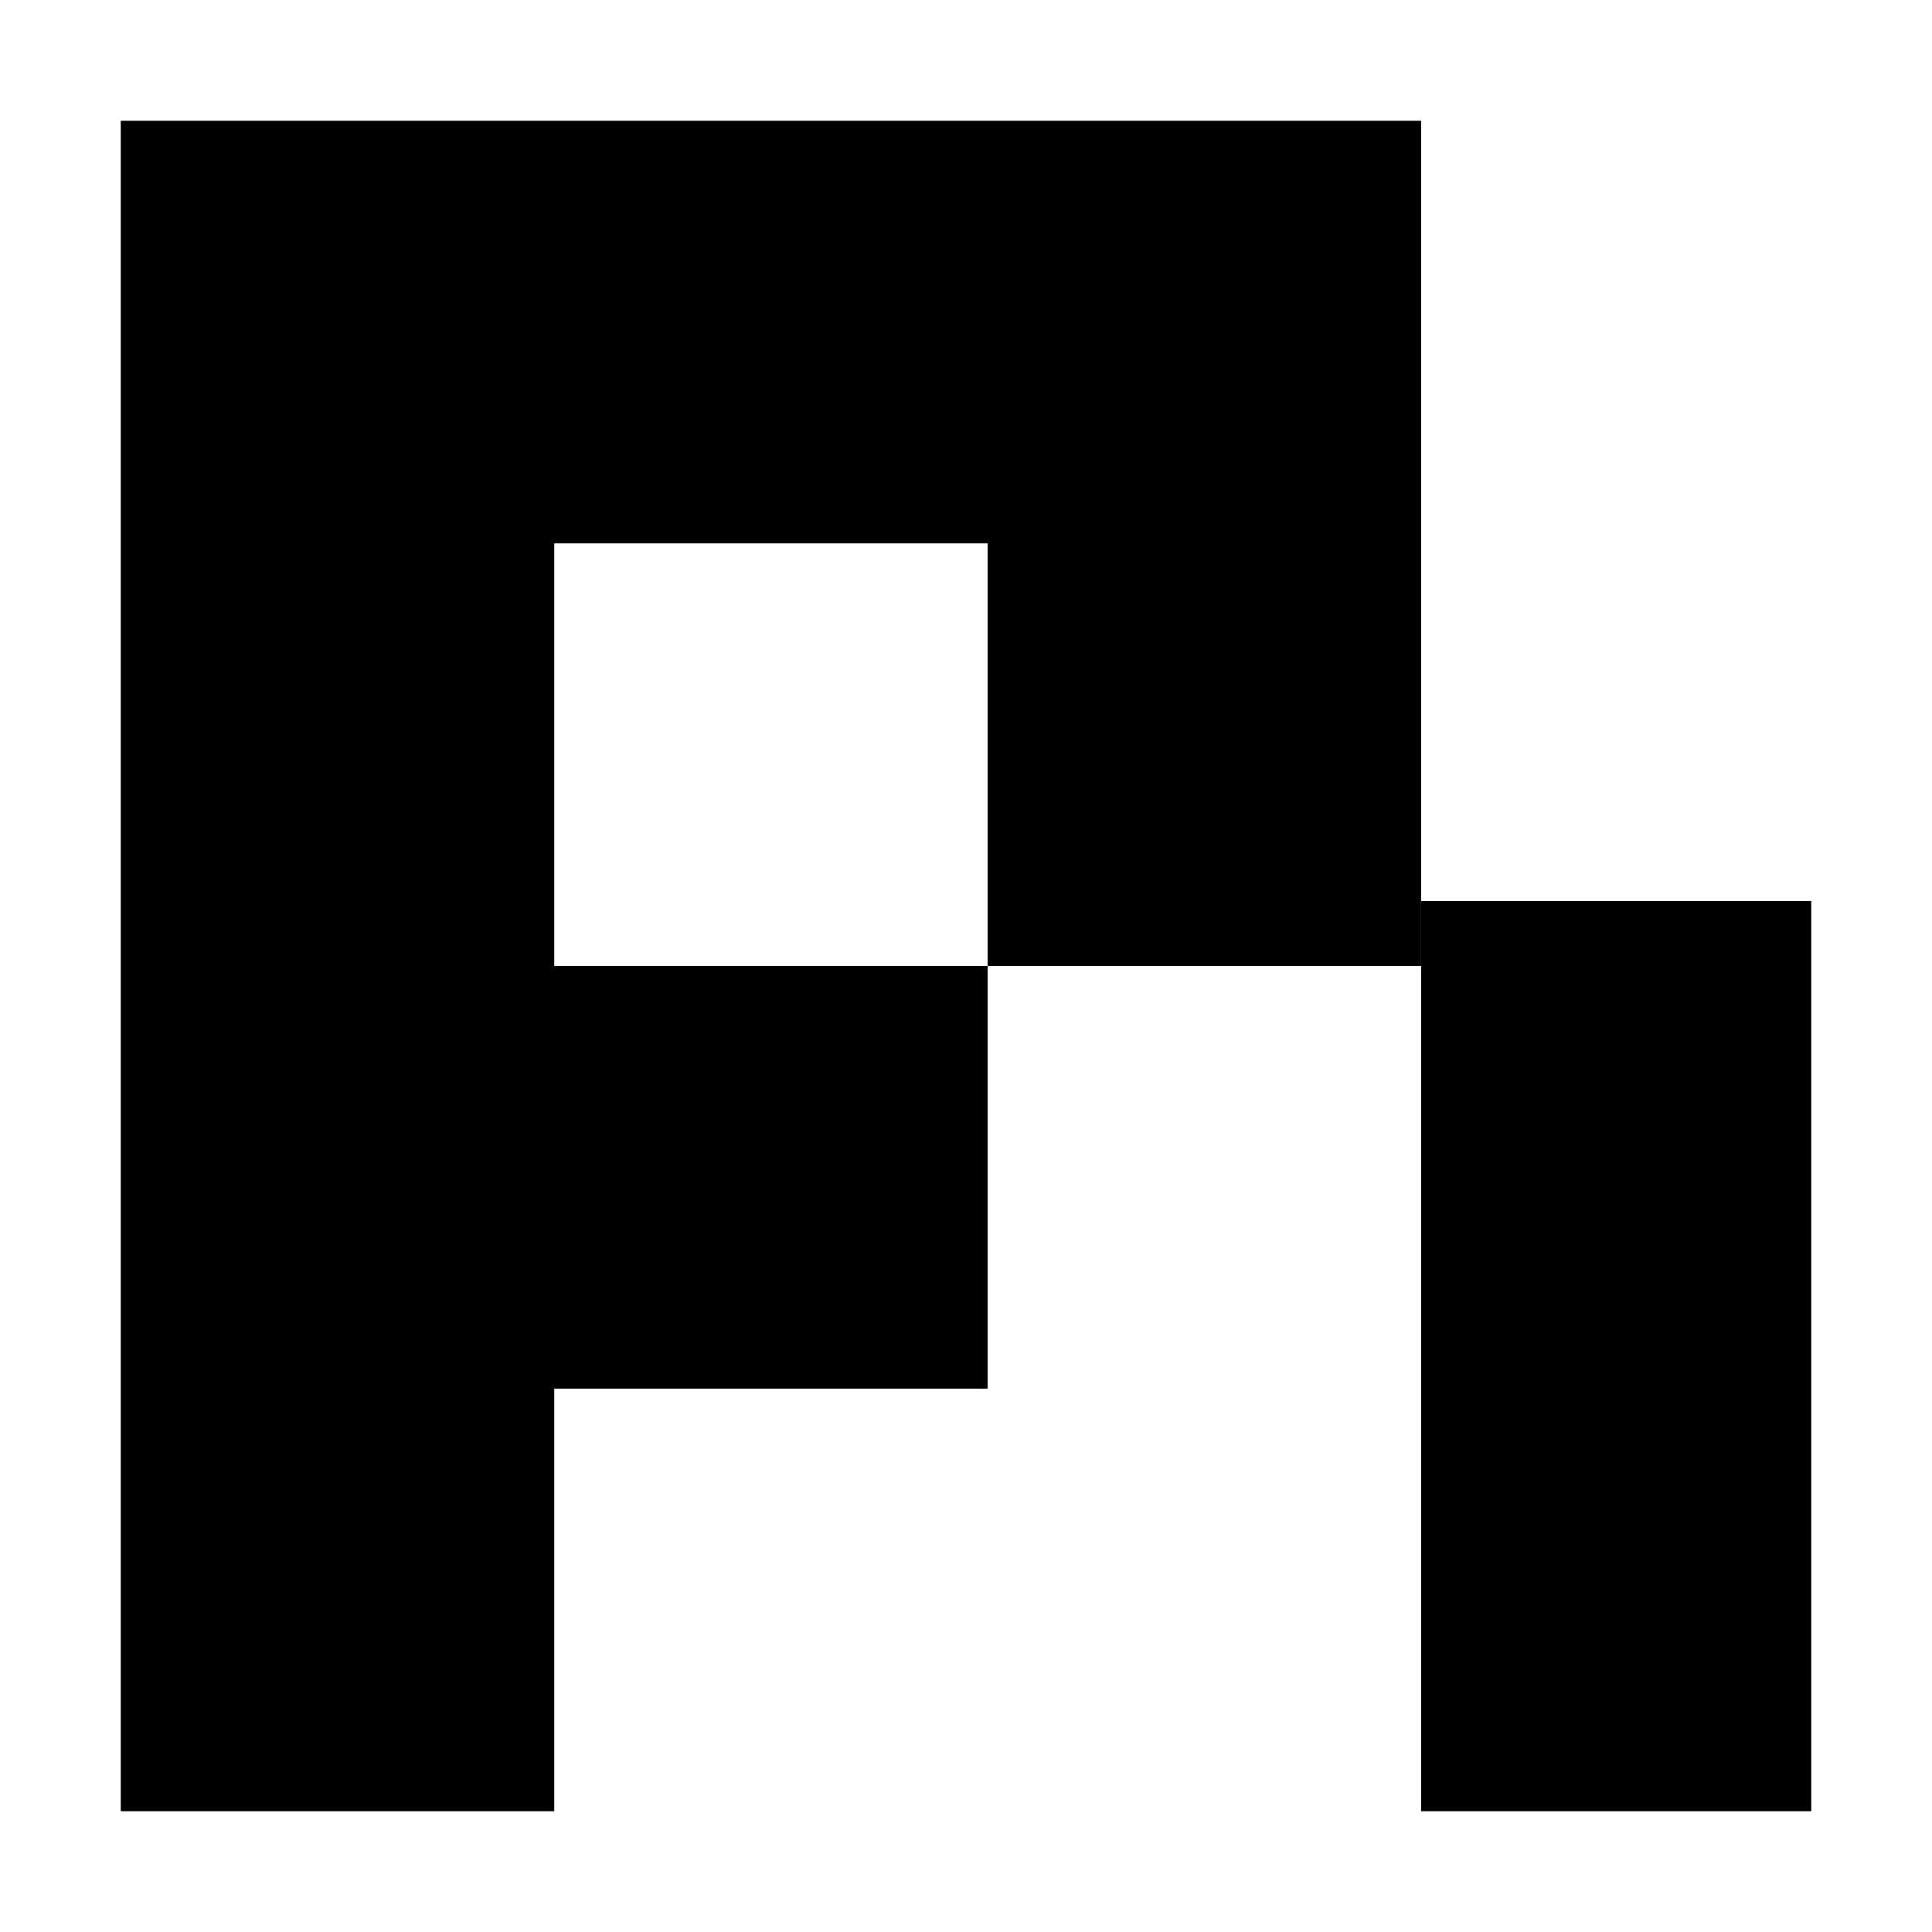
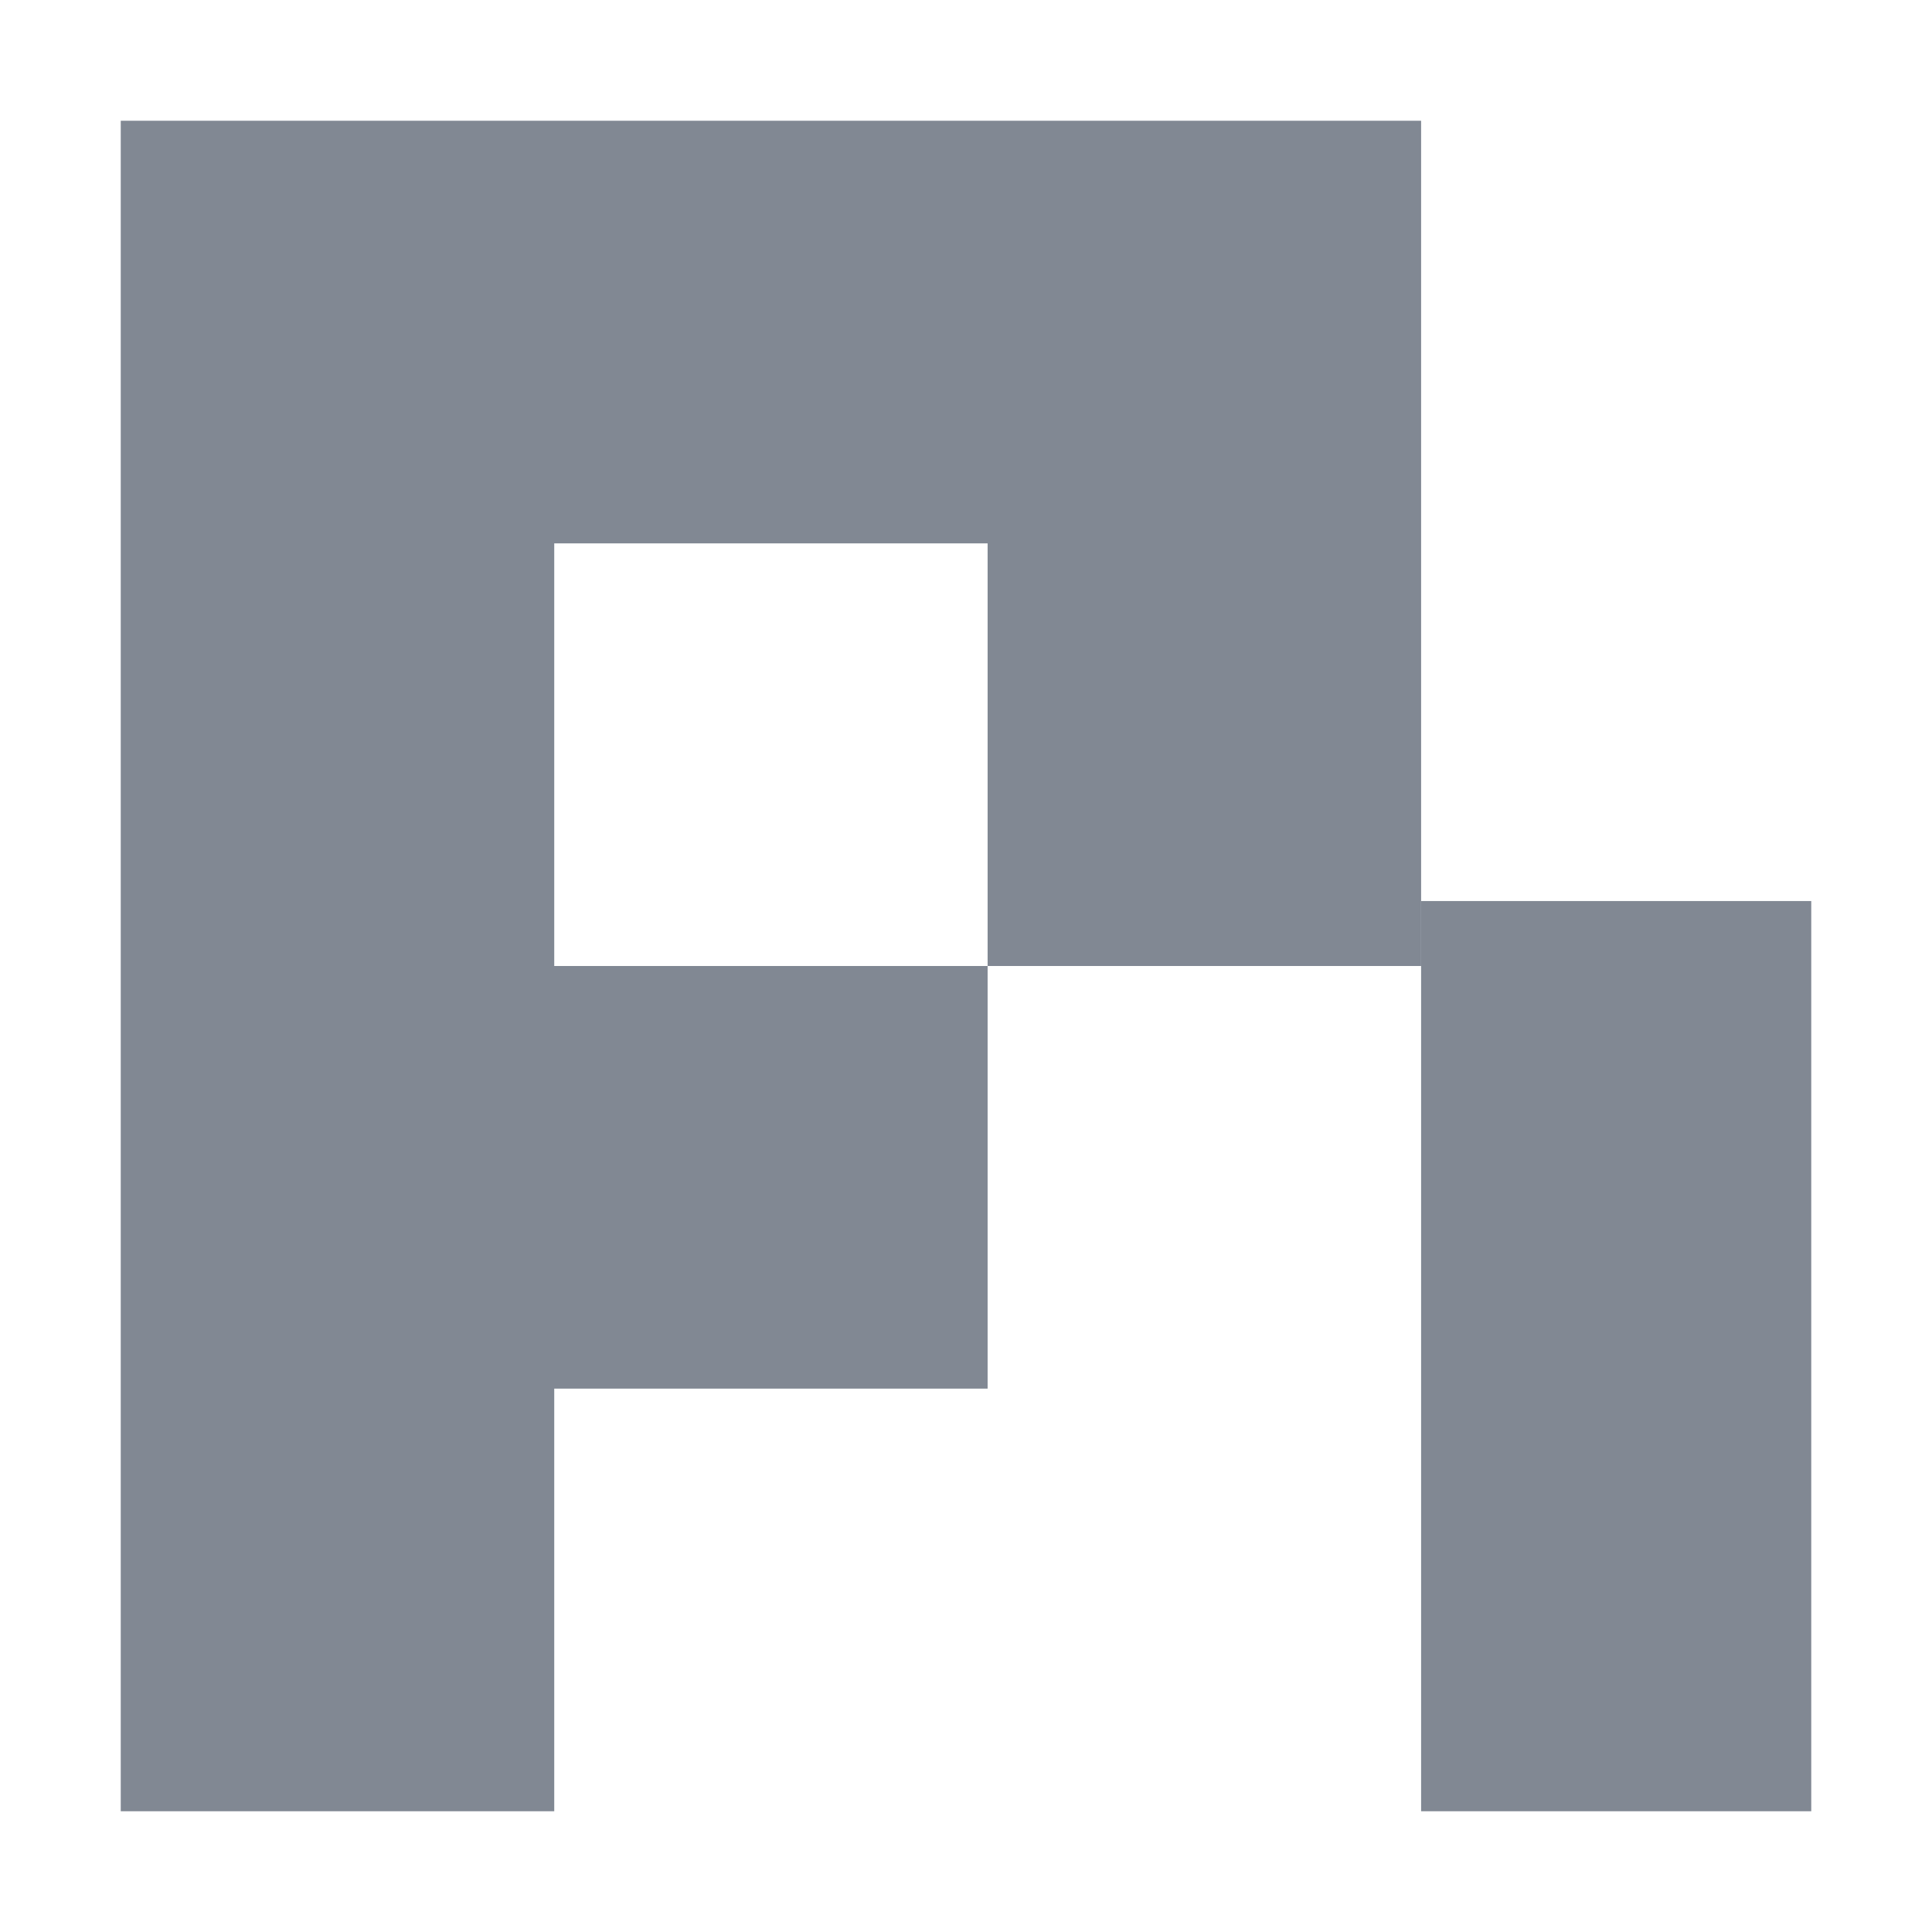
- <svg xmlns="http://www.w3.org/2000/svg" width="16" height="16" viewBox="0 0 16 16" fill="none">
+ <svg xmlns="http://www.w3.org/2000/svg" color="#818893" width="16" height="16" viewBox="0 0 16 16" fill="none">
  <path d="M1 1H11.769V8H8.179V11.5H4.59V15H1V1ZM4.59 4.5V8H8.179V4.5H4.59Z" fill="currentColor" />
  <path d="M11.769 7.462H15V15H11.769V7.462Z" fill="currentColor" />
</svg>
